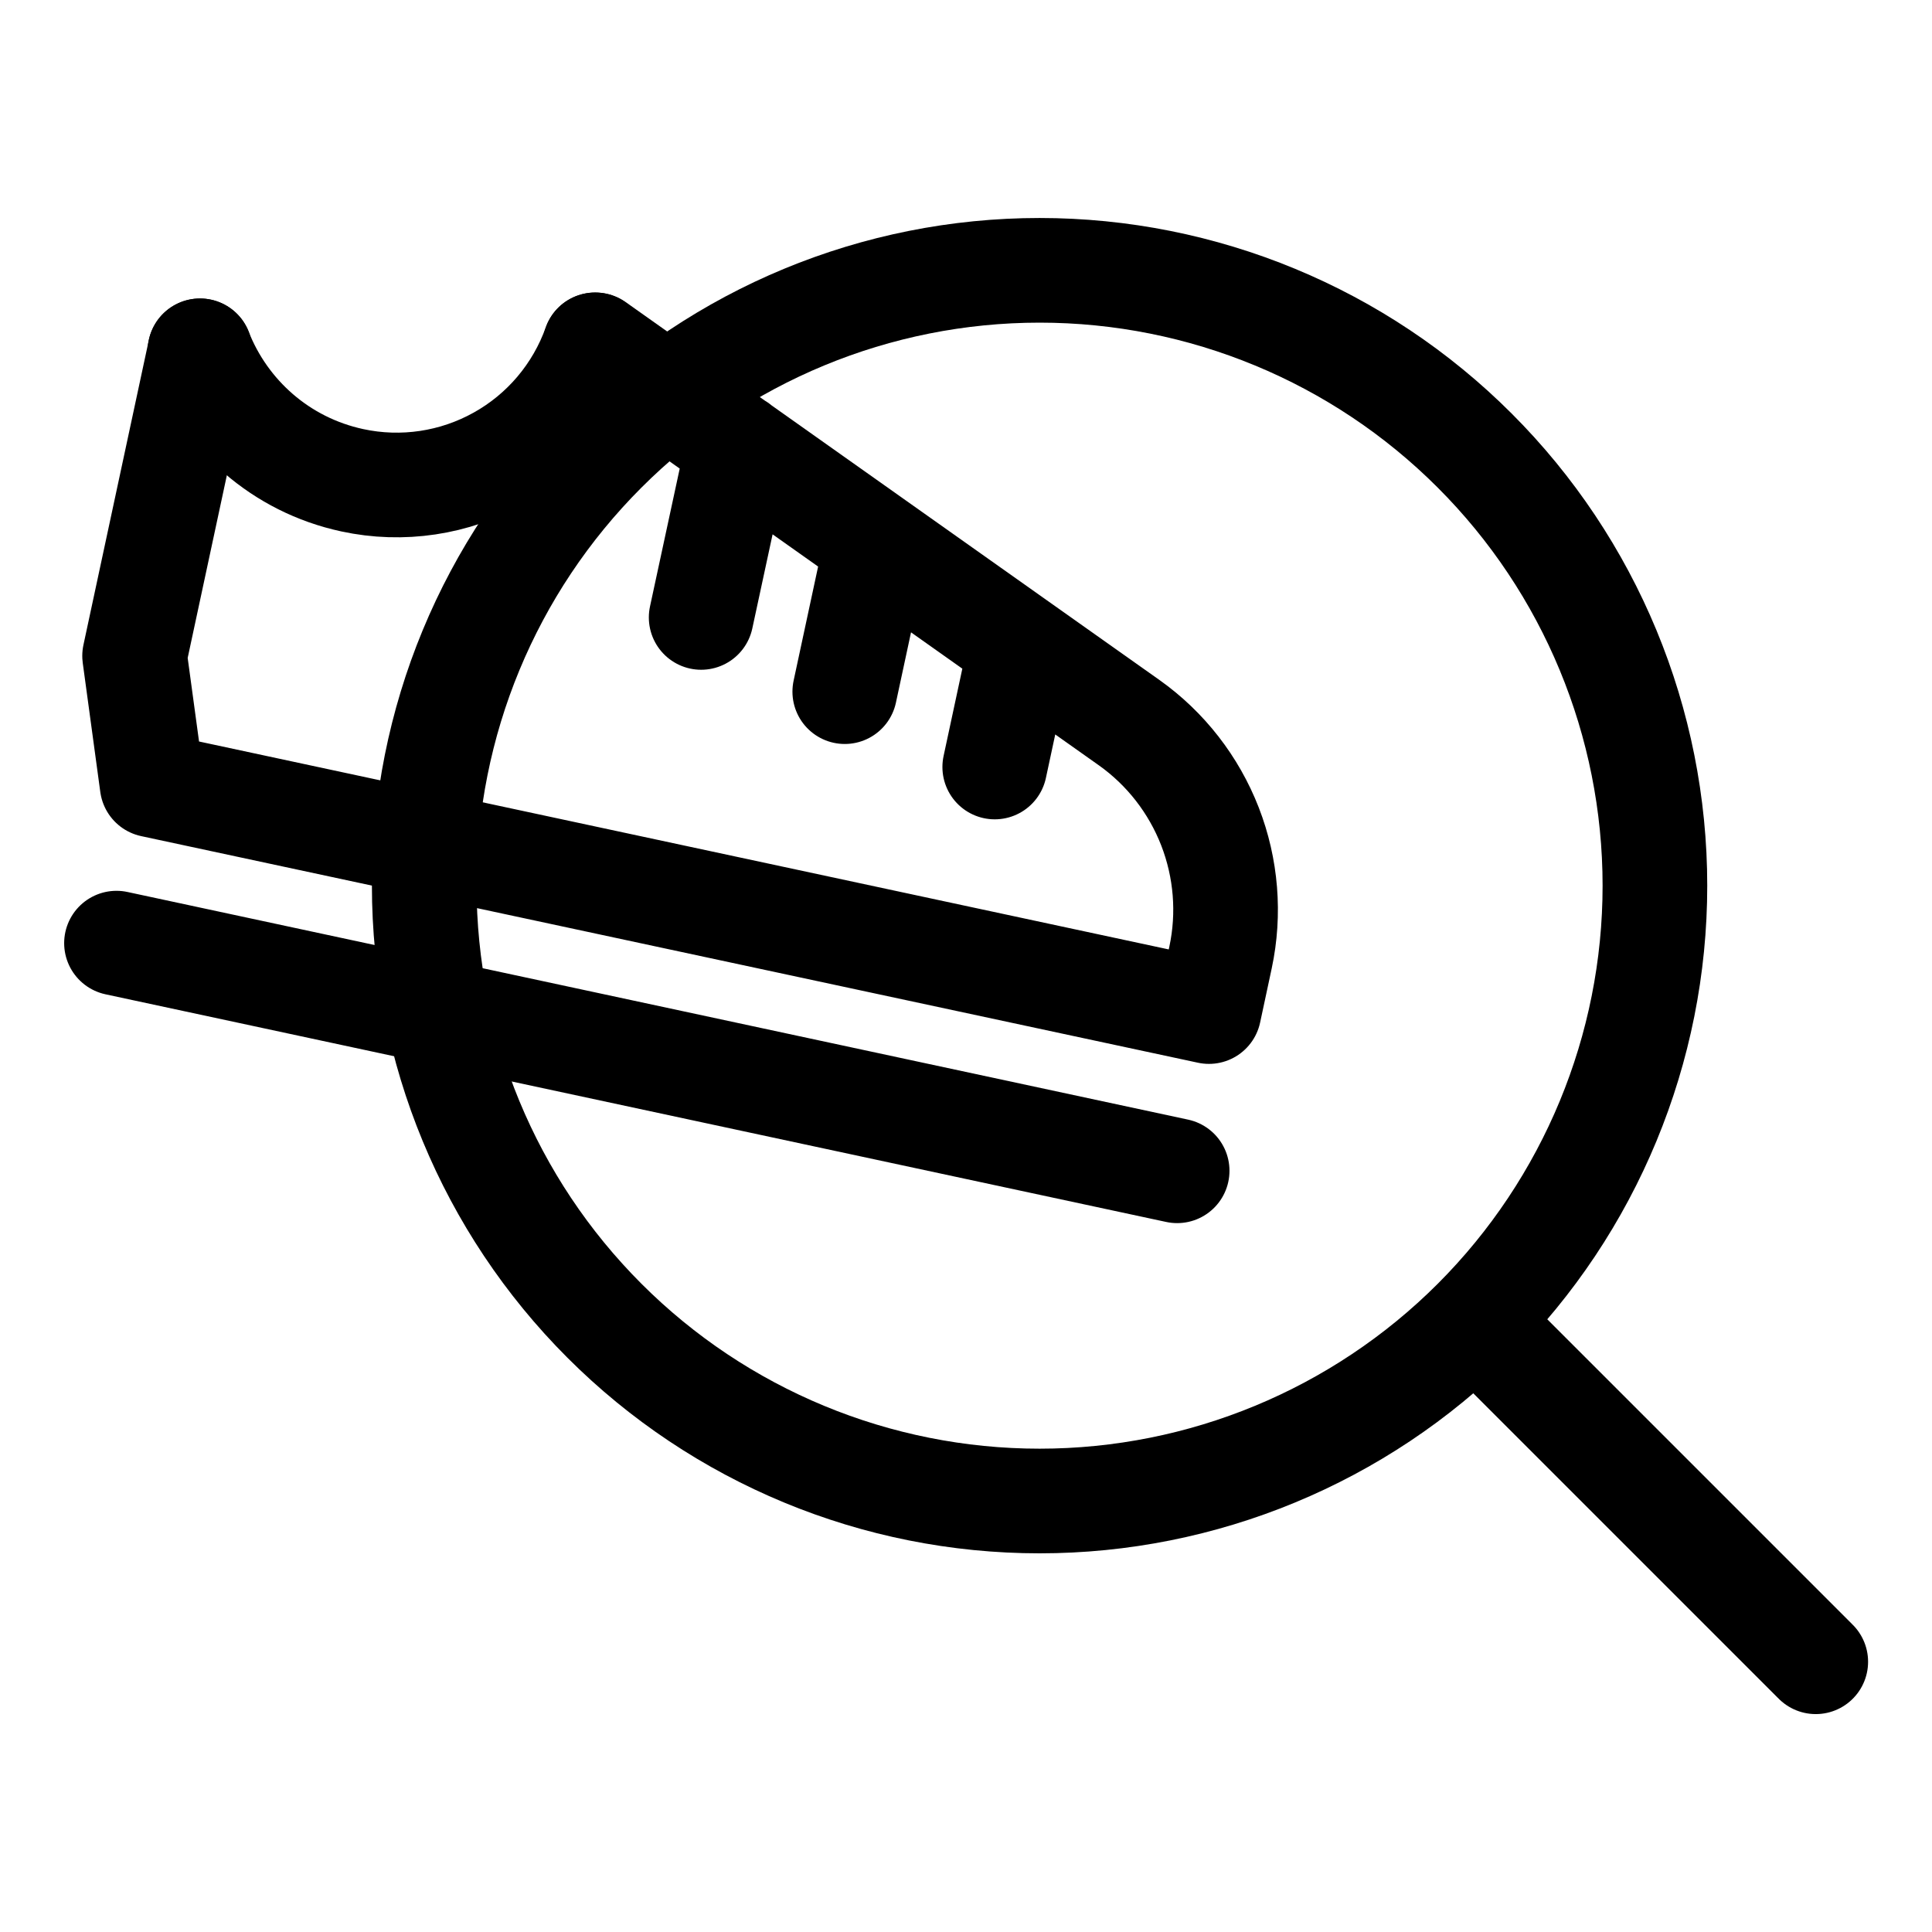
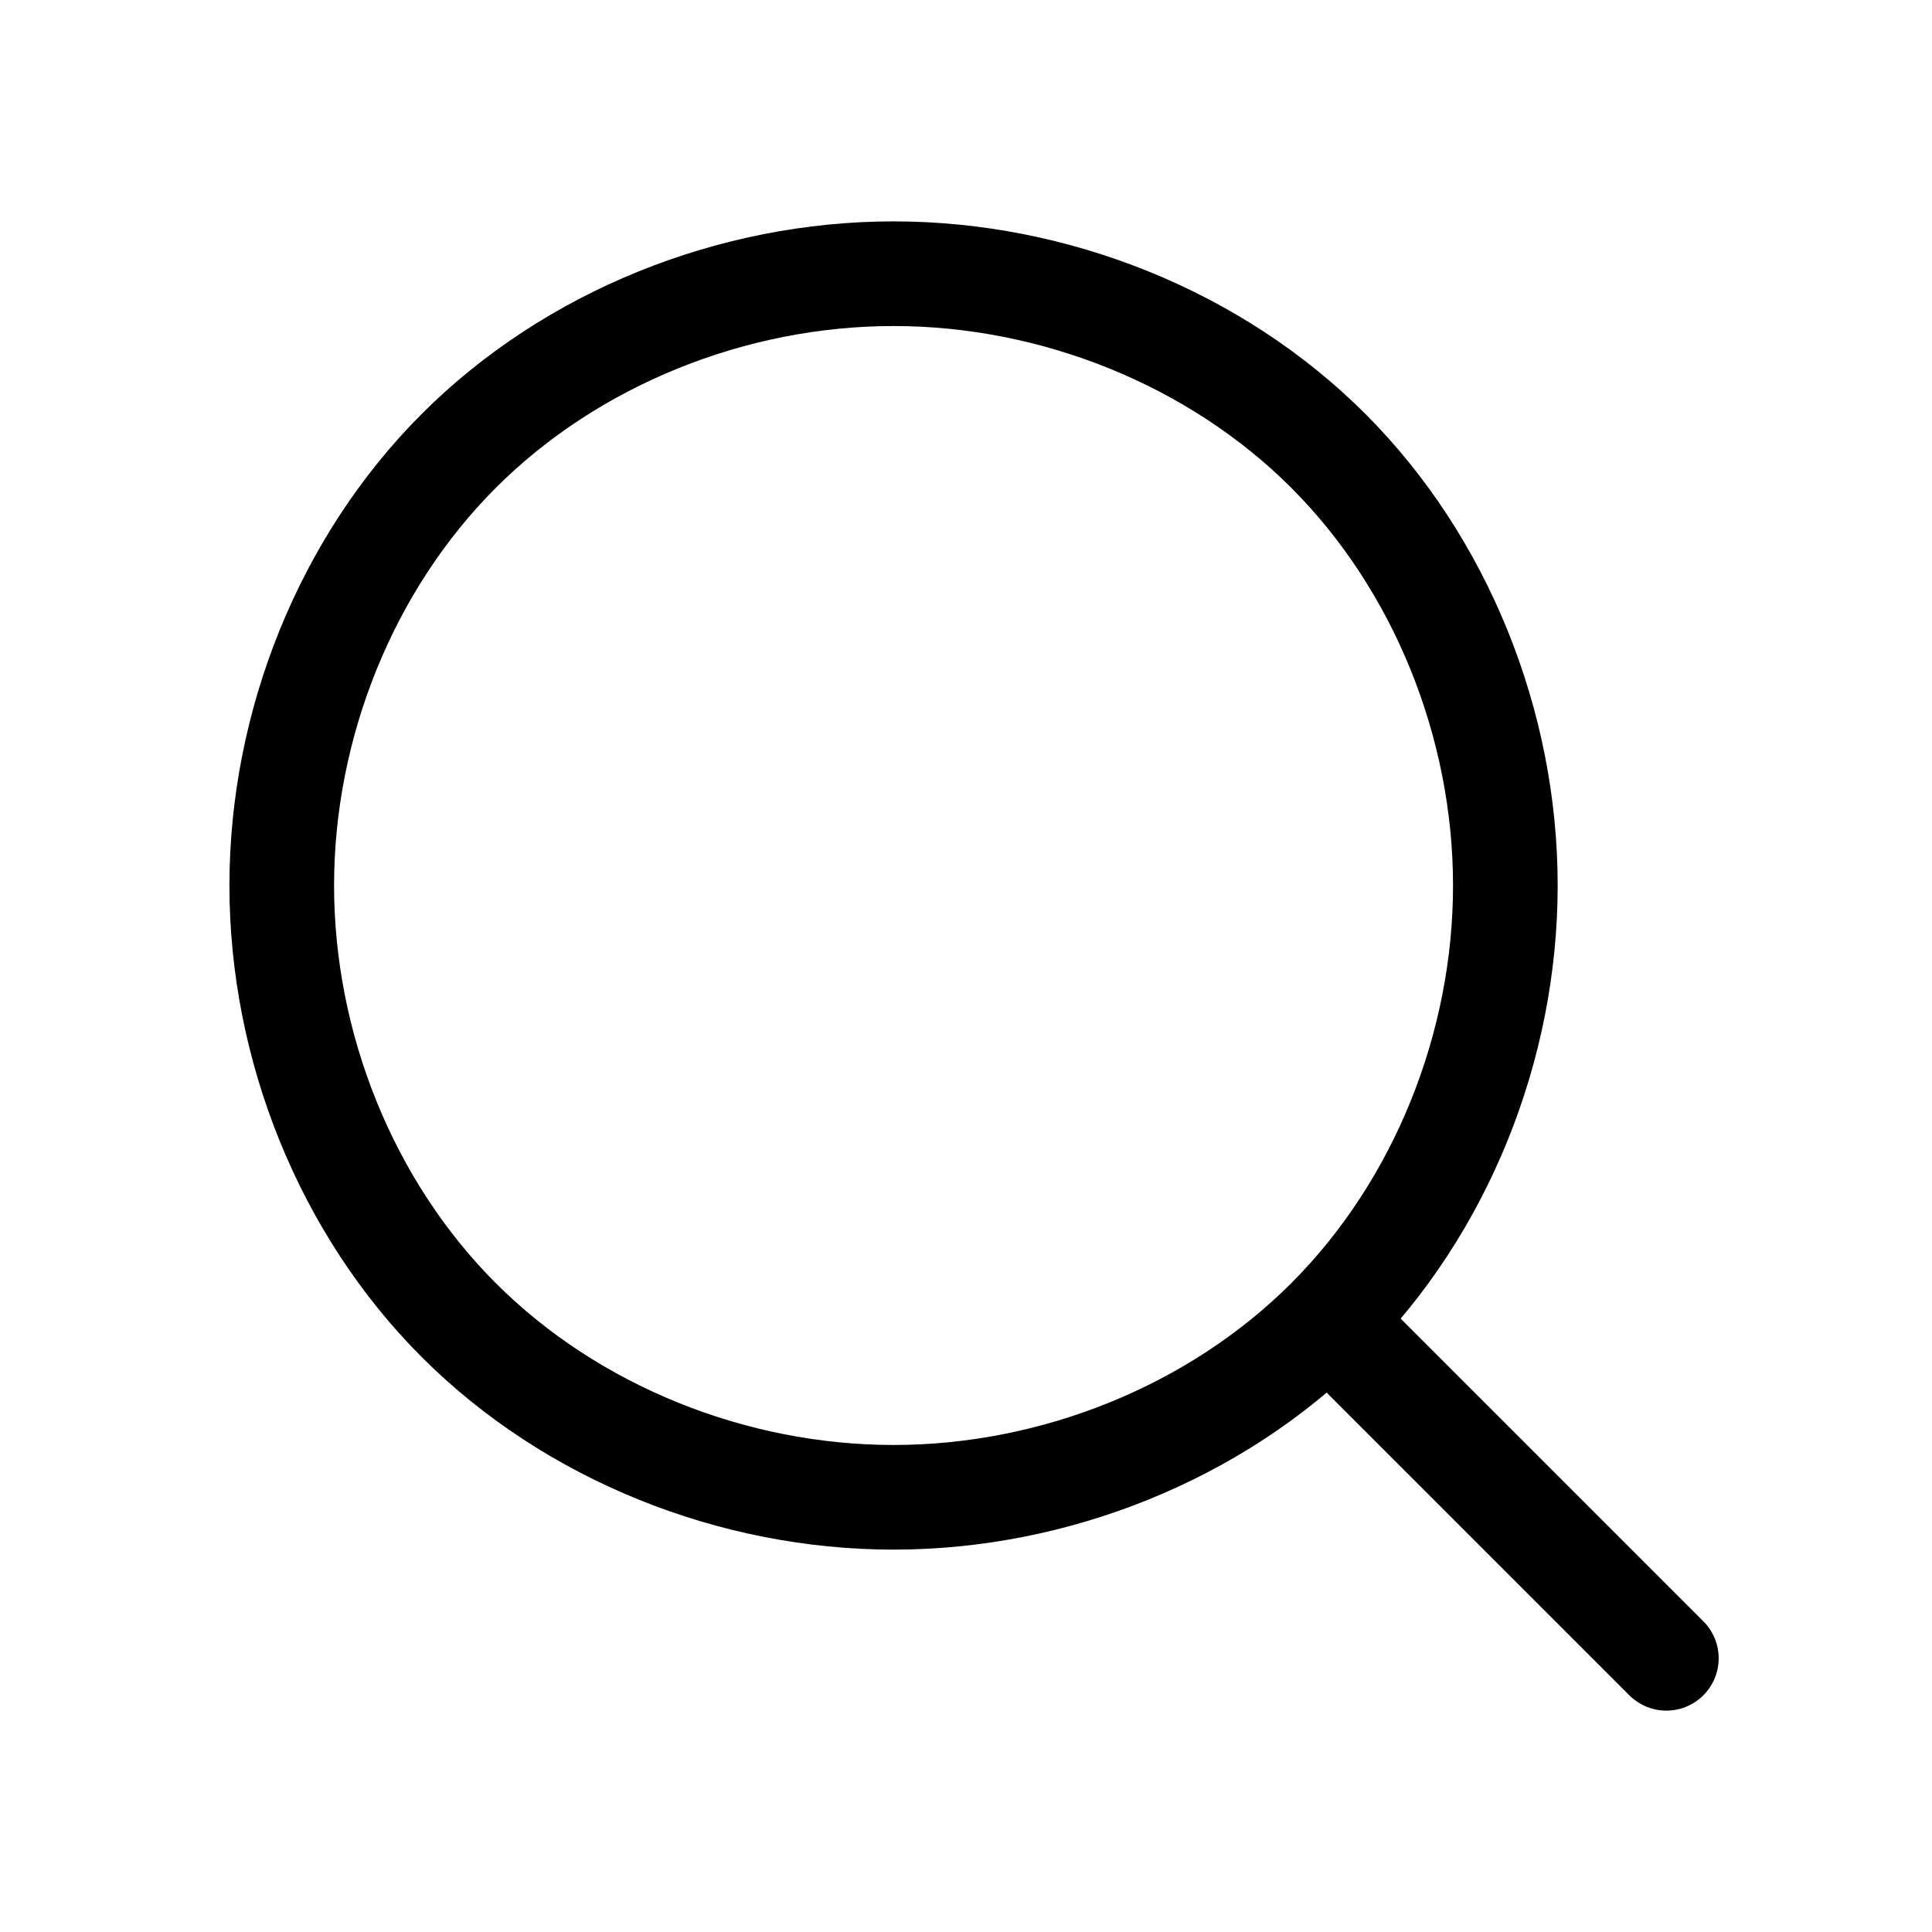
- <svg xmlns="http://www.w3.org/2000/svg" width="24" height="24" viewBox="0 0 24 24" fill="none">
-   <path d="M18.32 16.407L22.556 20.643M18.32 16.407C16.887 17.84 14.941 18.646 12.914 18.646C10.887 18.646 8.942 17.841 7.509 16.407C6.075 14.974 5.27 13.029 5.27 11.002C5.27 8.975 6.075 7.03 7.509 5.597C8.942 4.163 10.887 3.358 12.914 3.358C14.941 3.358 16.886 4.163 18.319 5.597C19.753 7.03 20.558 8.975 20.558 11.002C20.558 13.029 19.753 14.973 18.32 16.407Z" stroke="black" stroke-width="1.3" stroke-linecap="round" stroke-linejoin="round" />
-   <path d="M2.484 4.358C2.796 5.15 3.485 5.774 4.376 5.966C4.997 6.1 5.646 6.003 6.201 5.693C6.756 5.384 7.179 4.883 7.392 4.284" stroke="black" stroke-width="1.3" stroke-miterlimit="10" stroke-linecap="round" stroke-linejoin="round" />
-   <path d="M7.393 4.284H7.398L14.028 8.978C14.481 9.3 14.829 9.748 15.031 10.267C15.232 10.785 15.278 11.35 15.162 11.894L15.018 12.566L1.89 9.751L1.672 8.148L2.485 4.358M9.17 5.536L8.71 7.67M10.878 6.804L10.494 8.592M12.679 8.028L12.357 9.528M1.447 11.716L14.623 14.544" stroke="black" stroke-width="1.3" stroke-miterlimit="10" stroke-linecap="round" stroke-linejoin="round" />
+ <svg xmlns="http://www.w3.org/2000/svg" version="1.1" viewBox="0 0 24 24">
+   <defs>
+     <style>
+       .cls-1 {
+         fill: none;
+         stroke: #000;
+         stroke-linecap: round;
+         stroke-linejoin: round;
+         stroke-width: 1.3px;
+       }
+     </style>
+   </defs>
+   <g>
+     <g id="_Слой_1" data-name="Слой_1">
+       <path class="cls-1" d="M16.5,16.4l4.2,4.2M16.5,16.4c-1.4,1.4-3.4,2.2-5.4,2.2s-4-.8-5.4-2.2c-1.4-1.4-2.2-3.4-2.2-5.4s.8-4,2.2-5.4c1.4-1.4,3.4-2.2,5.4-2.2s4,.8,5.4,2.2c1.4,1.4,2.2,3.4,2.2,5.4s-.8,4-2.2,5.4Z" />
+     </g>
+   </g>
</svg>
